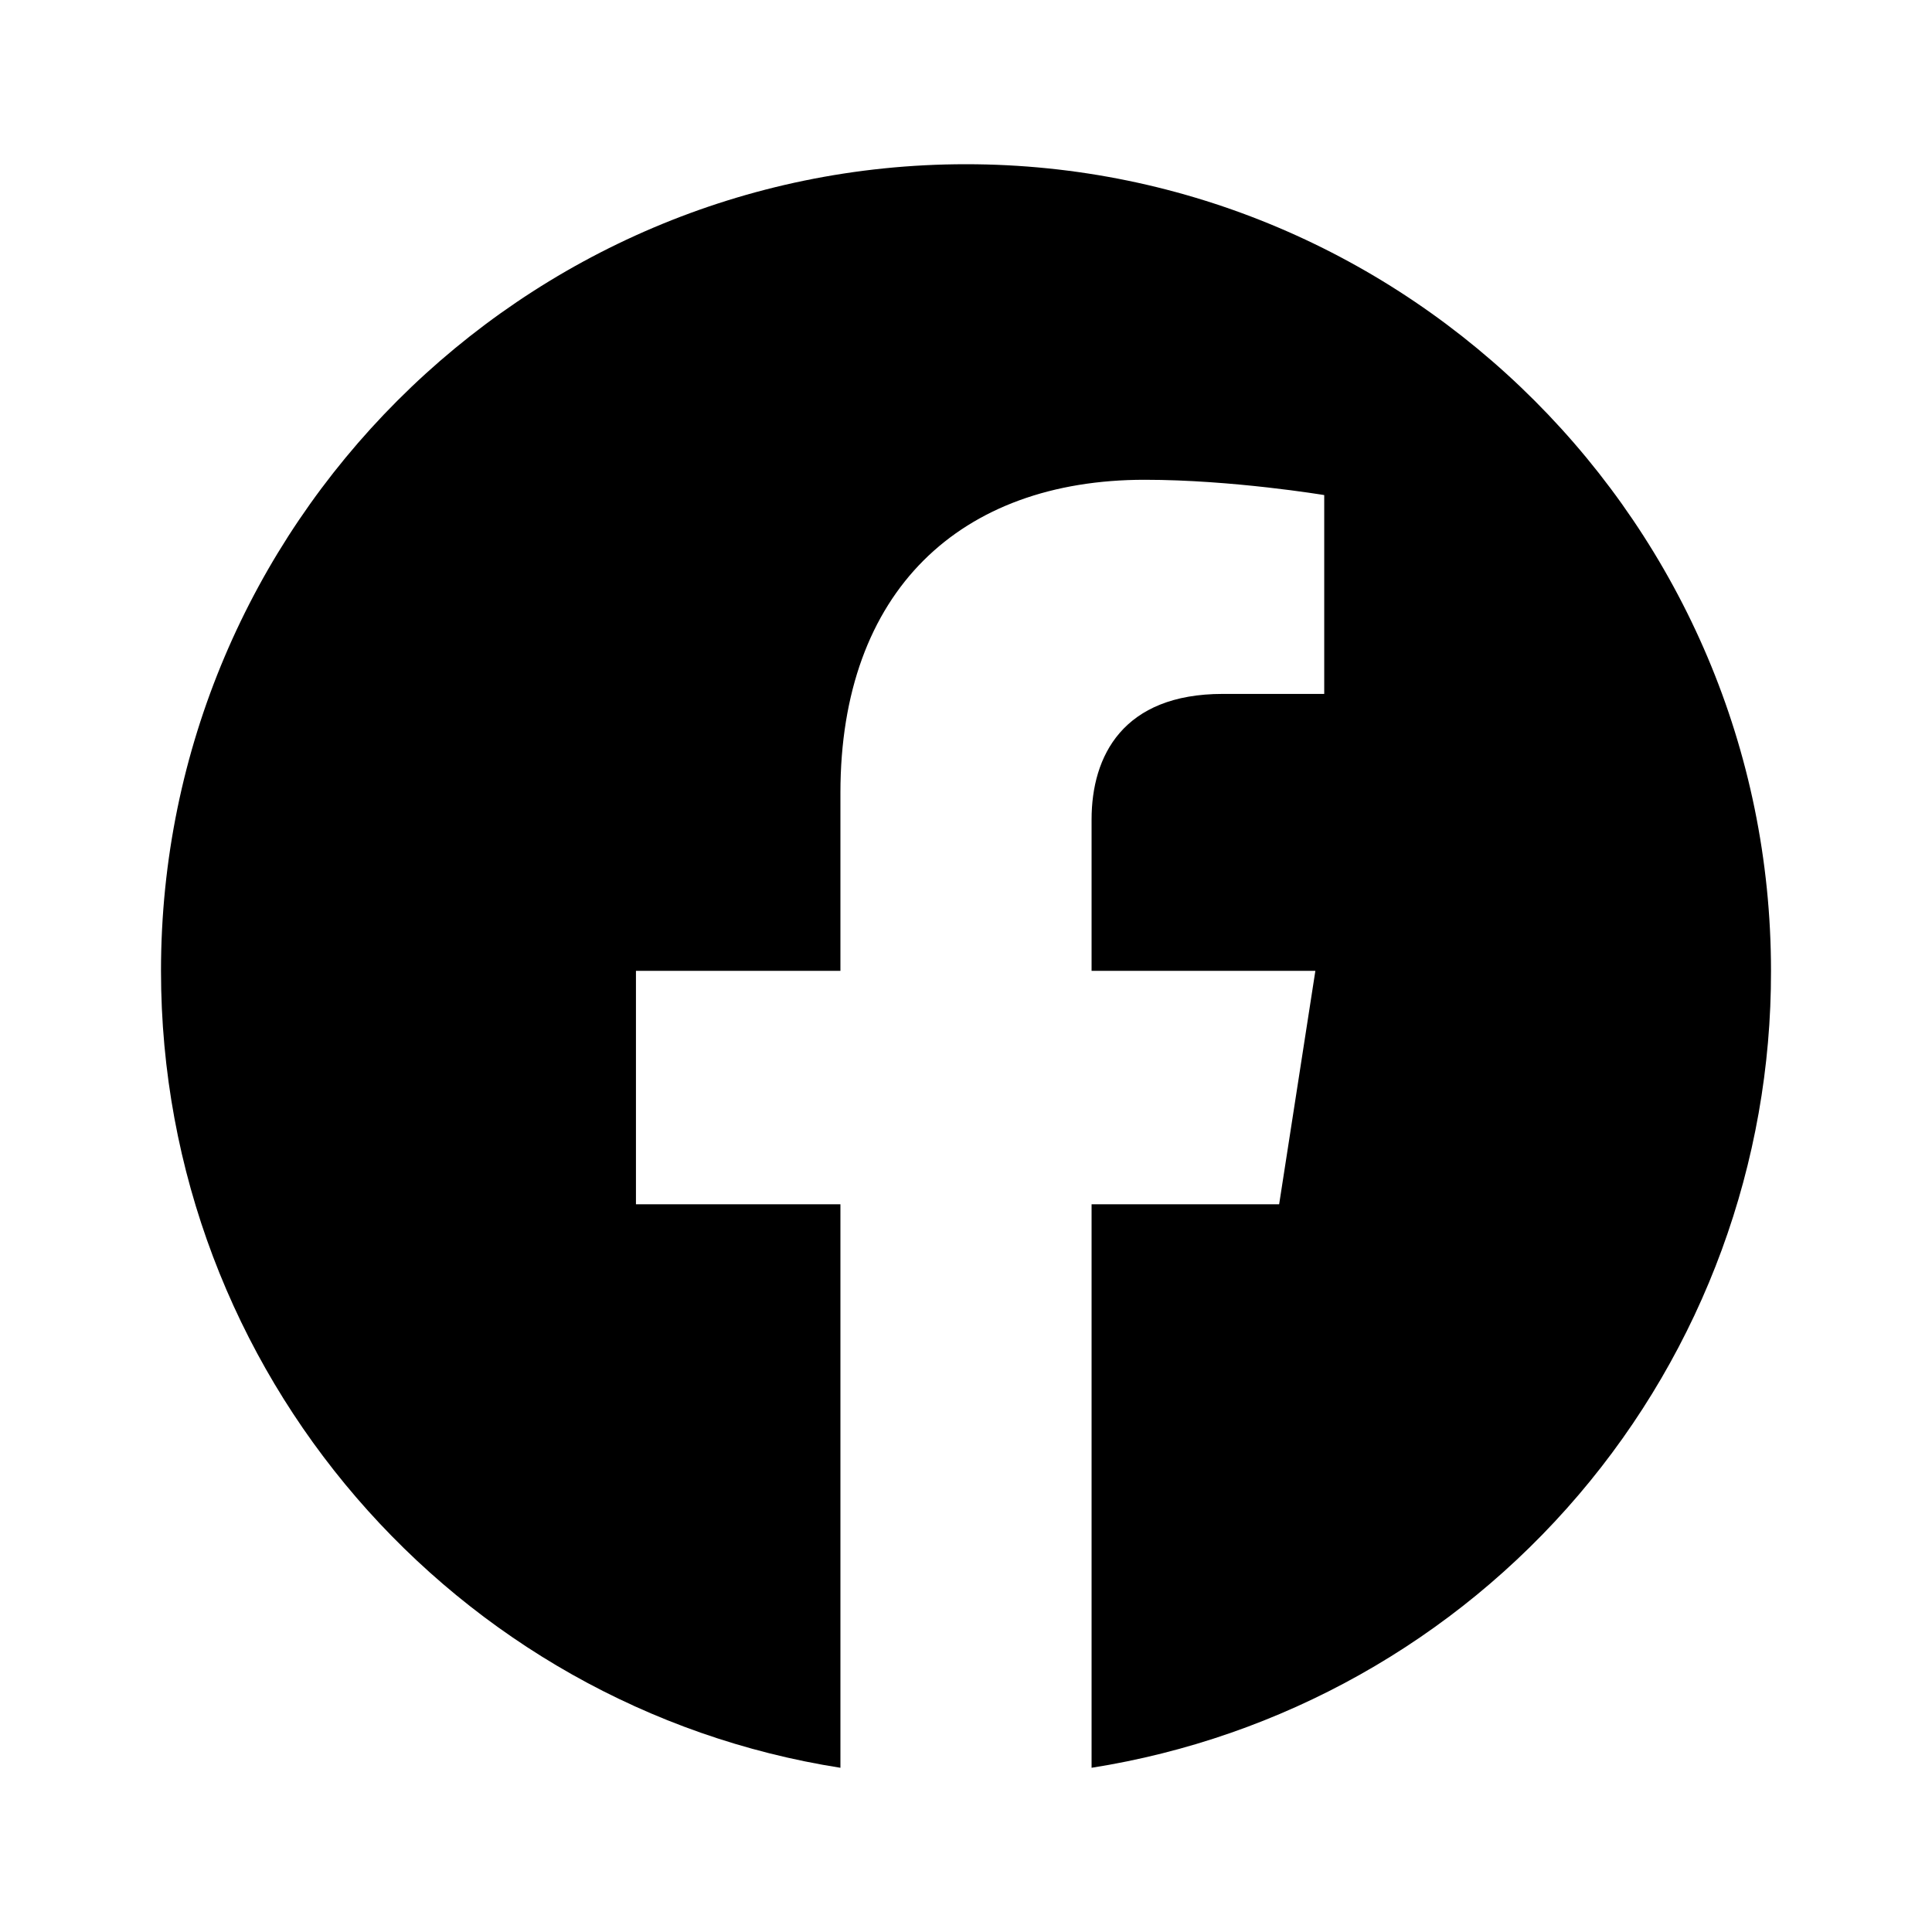
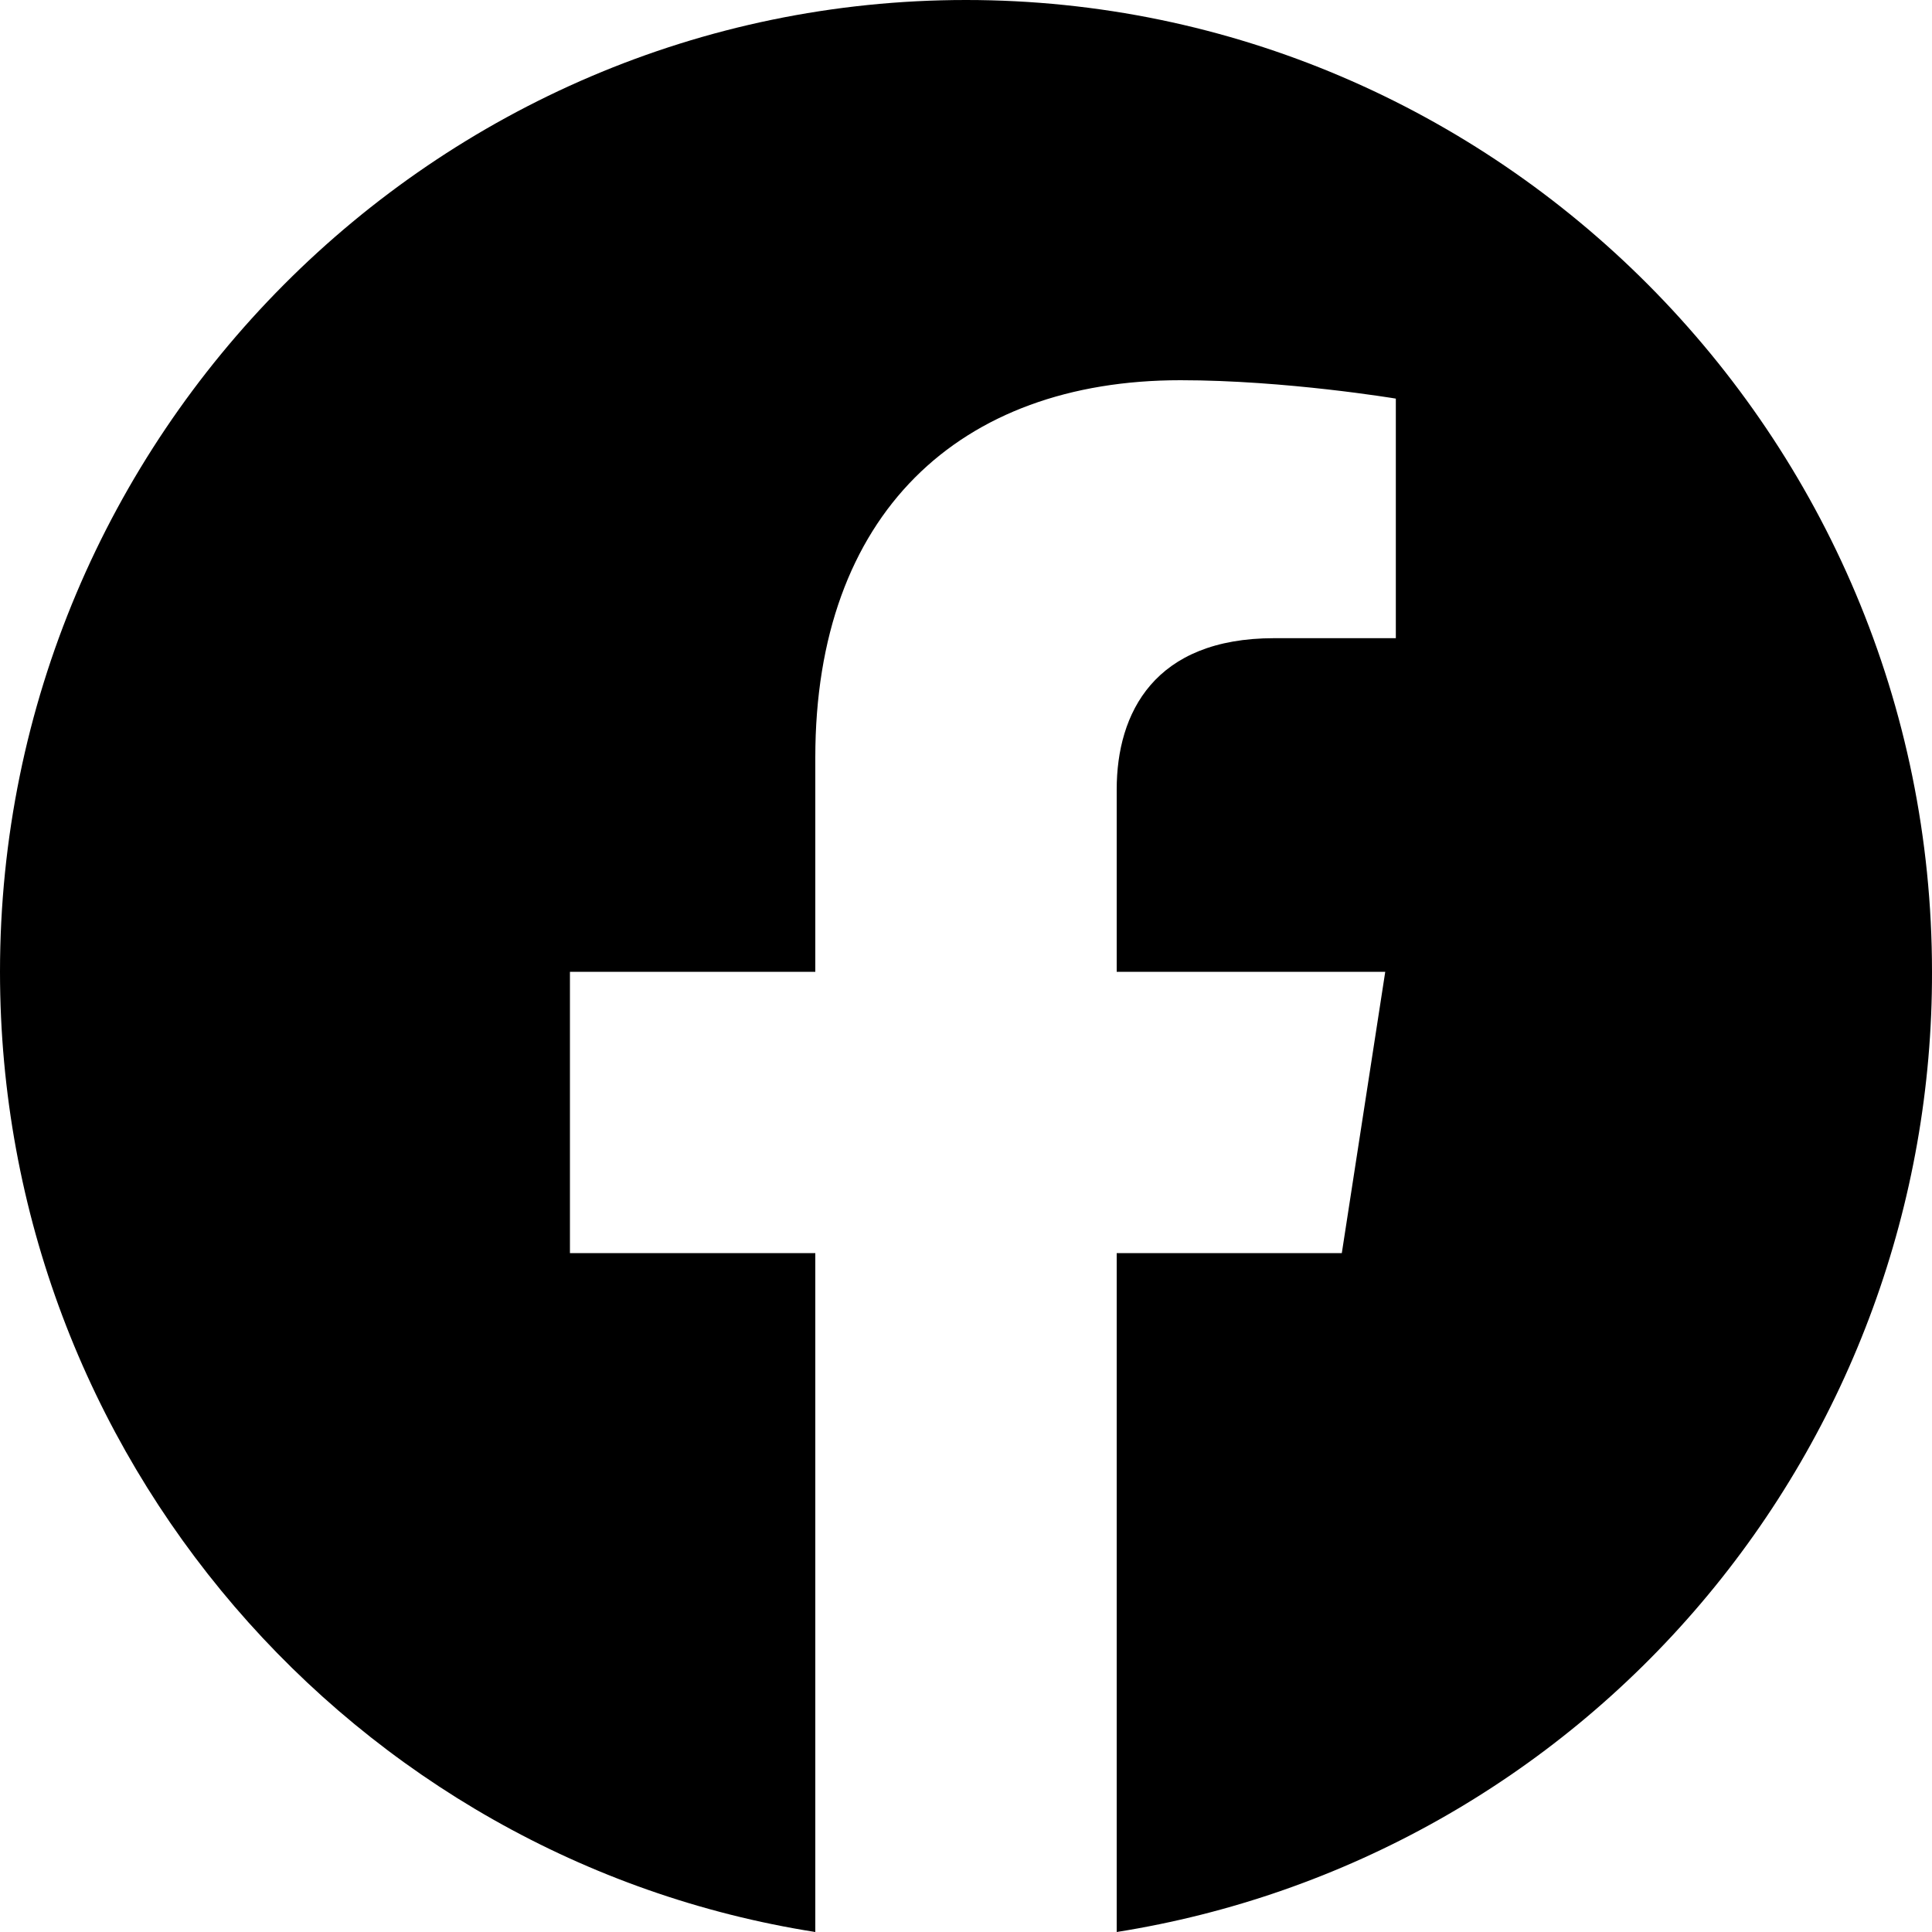
- <svg xmlns="http://www.w3.org/2000/svg" fill="#000000" width="30px" height="30px" viewBox="0 0 24 24">
-   <path d="M12 2.04C6.5 2.04 2 6.53 2 12.06C2 17.06 5.66 21.21 10.44 21.96V14.96H7.9V12.06H10.44V9.85C10.44 7.34 11.93 5.96 14.22 5.96C15.31 5.96 16.45 6.15 16.45 6.15V8.62H15.19C13.95 8.62 13.56 9.39 13.56 10.18V12.06H16.34L15.89 14.96H13.56V21.96C15.916 21.588 18.062 20.386 19.61 18.57C21.158 16.755 22.005 14.446 22 12.06C22 6.53 17.5 2.04 12 2.04Z" />
+ <svg xmlns="http://www.w3.org/2000/svg" width="25" height="25" viewBox="0 0 25 25" fill="none">
+   <path d="M12.5 0C5.625 0 0 5.635 0 12.575C0 18.85 4.575 24.059 10.55 25V16.215H7.375V12.575H10.55V9.802C10.55 6.652 12.412 4.92 15.275 4.92C16.637 4.92 18.062 5.158 18.062 5.158V8.258H16.488C14.938 8.258 14.45 9.224 14.45 10.216V12.575H17.925L17.363 16.215H14.45V25C17.395 24.533 20.078 23.024 22.012 20.745C23.947 18.467 25.007 15.569 25 12.575C25 5.635 19.375 0 12.5 0Z" fill="black" />
</svg>
